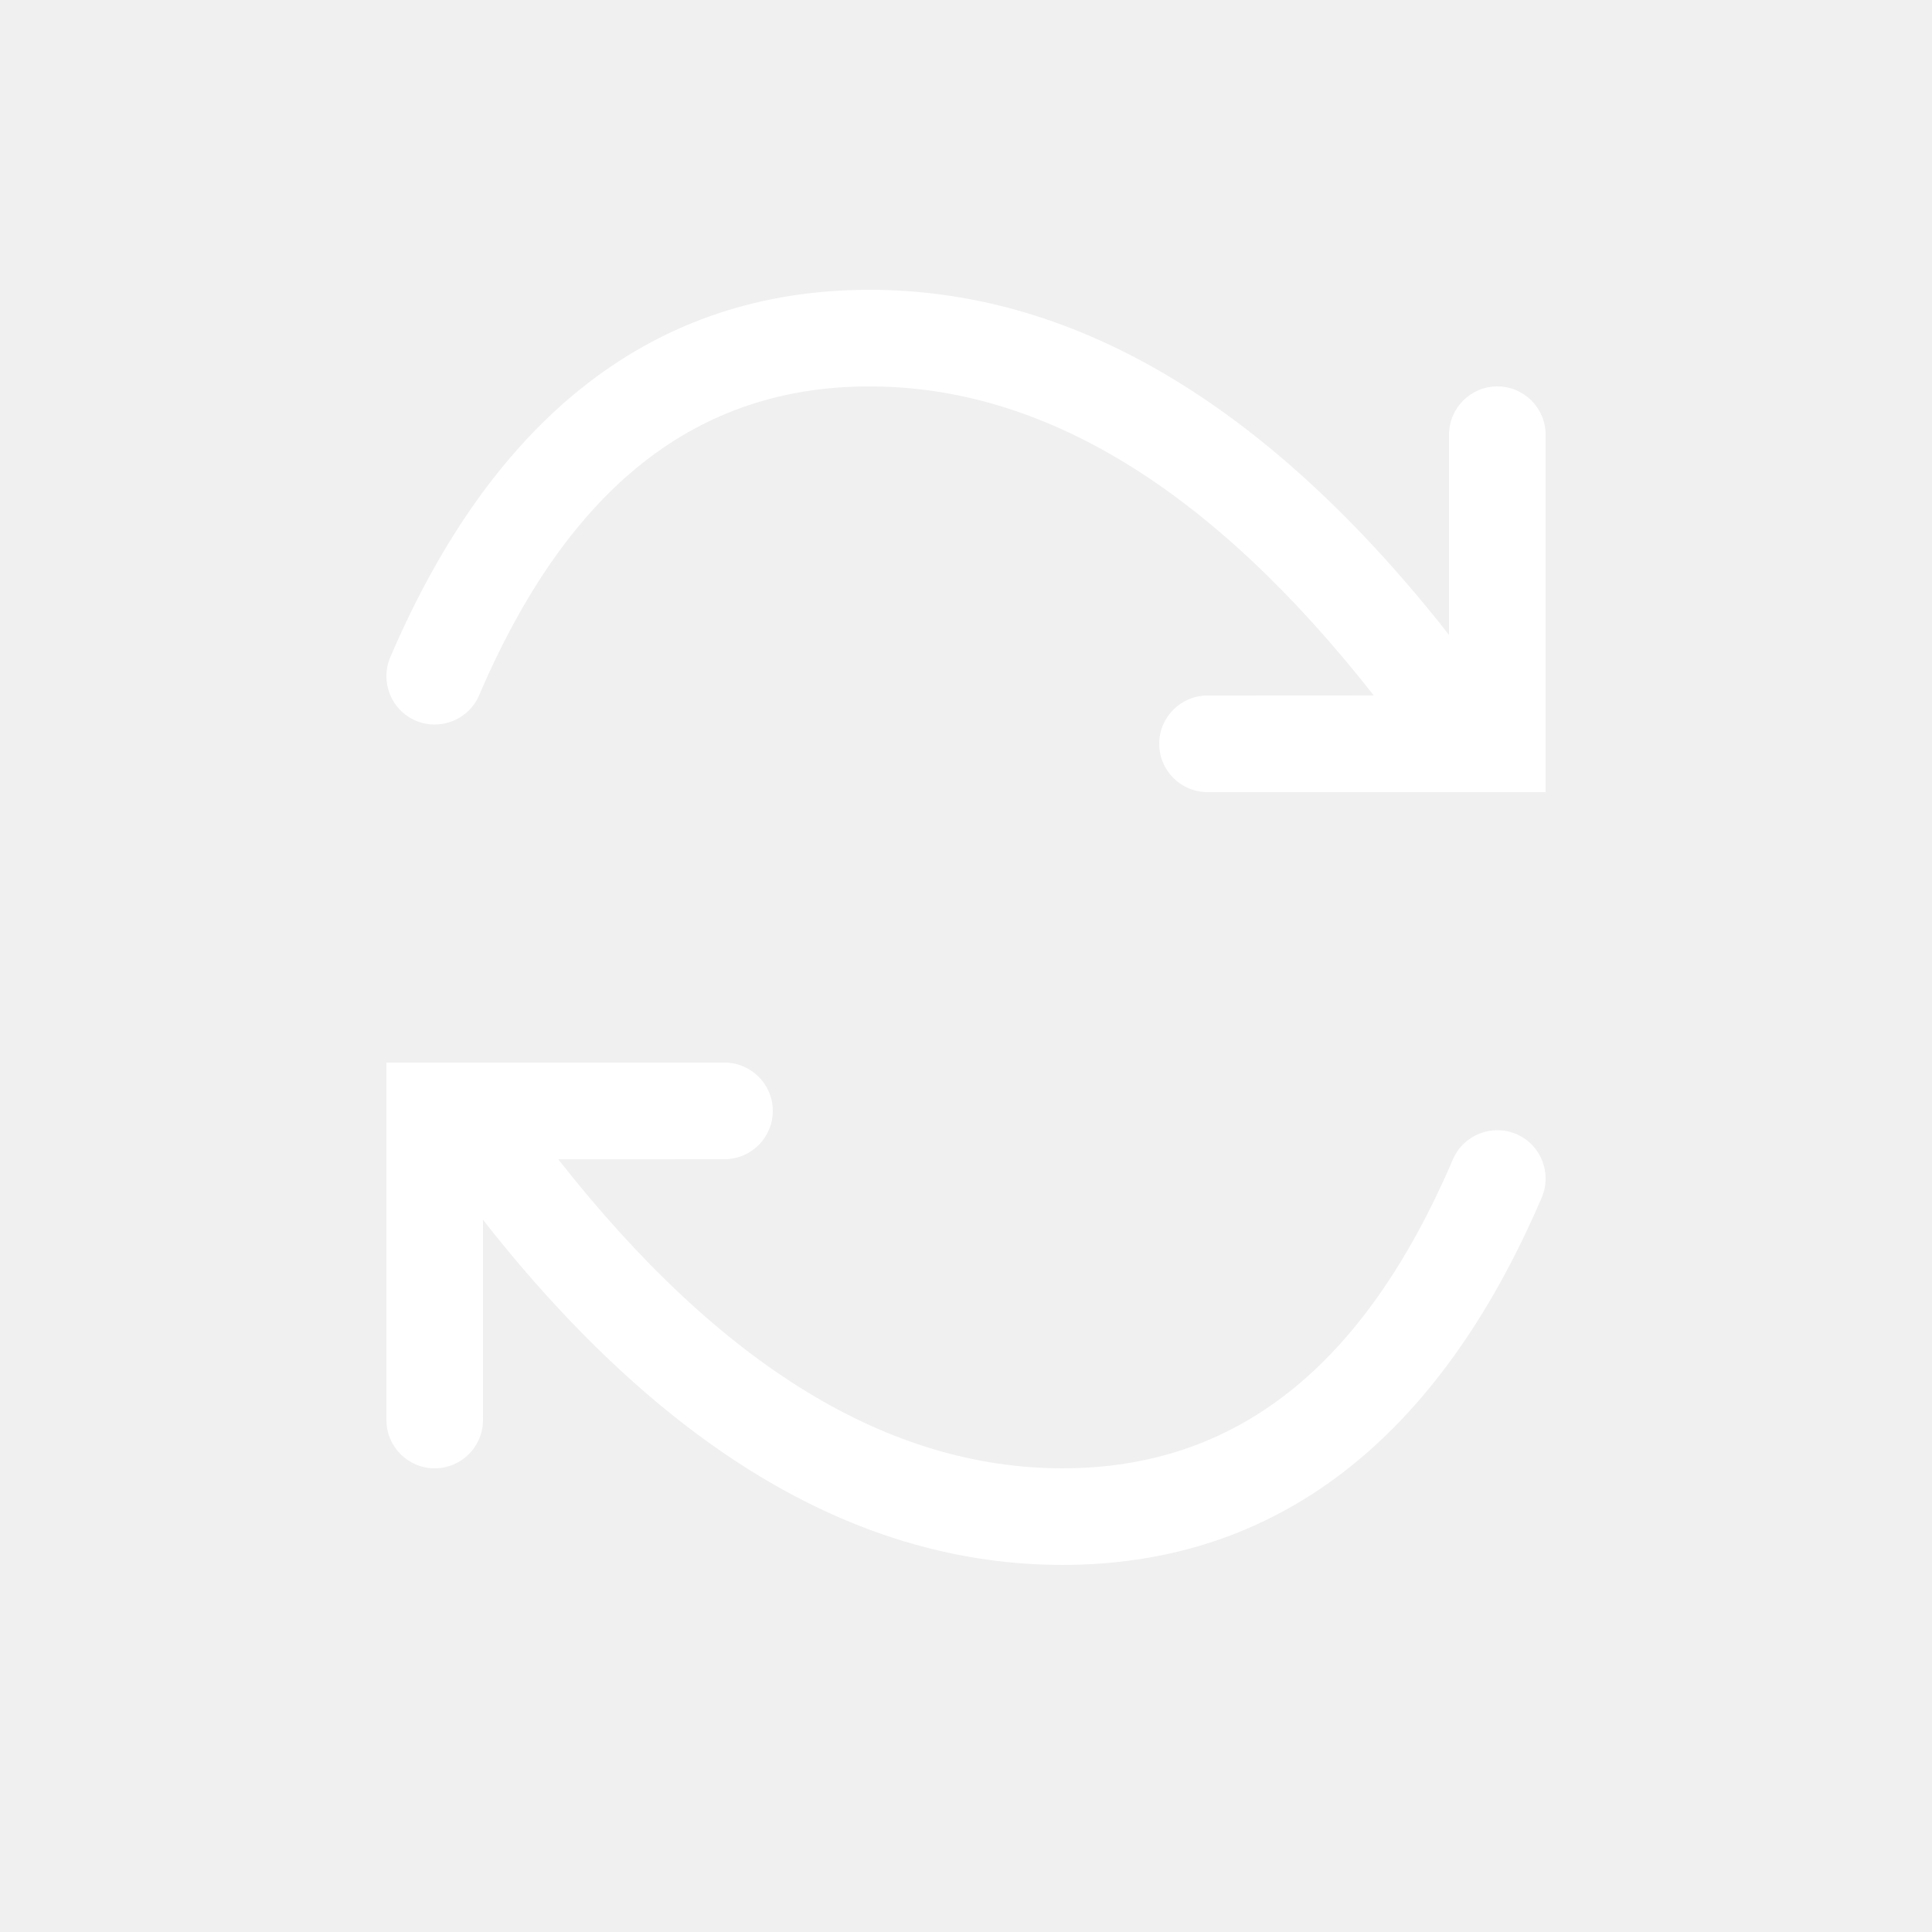
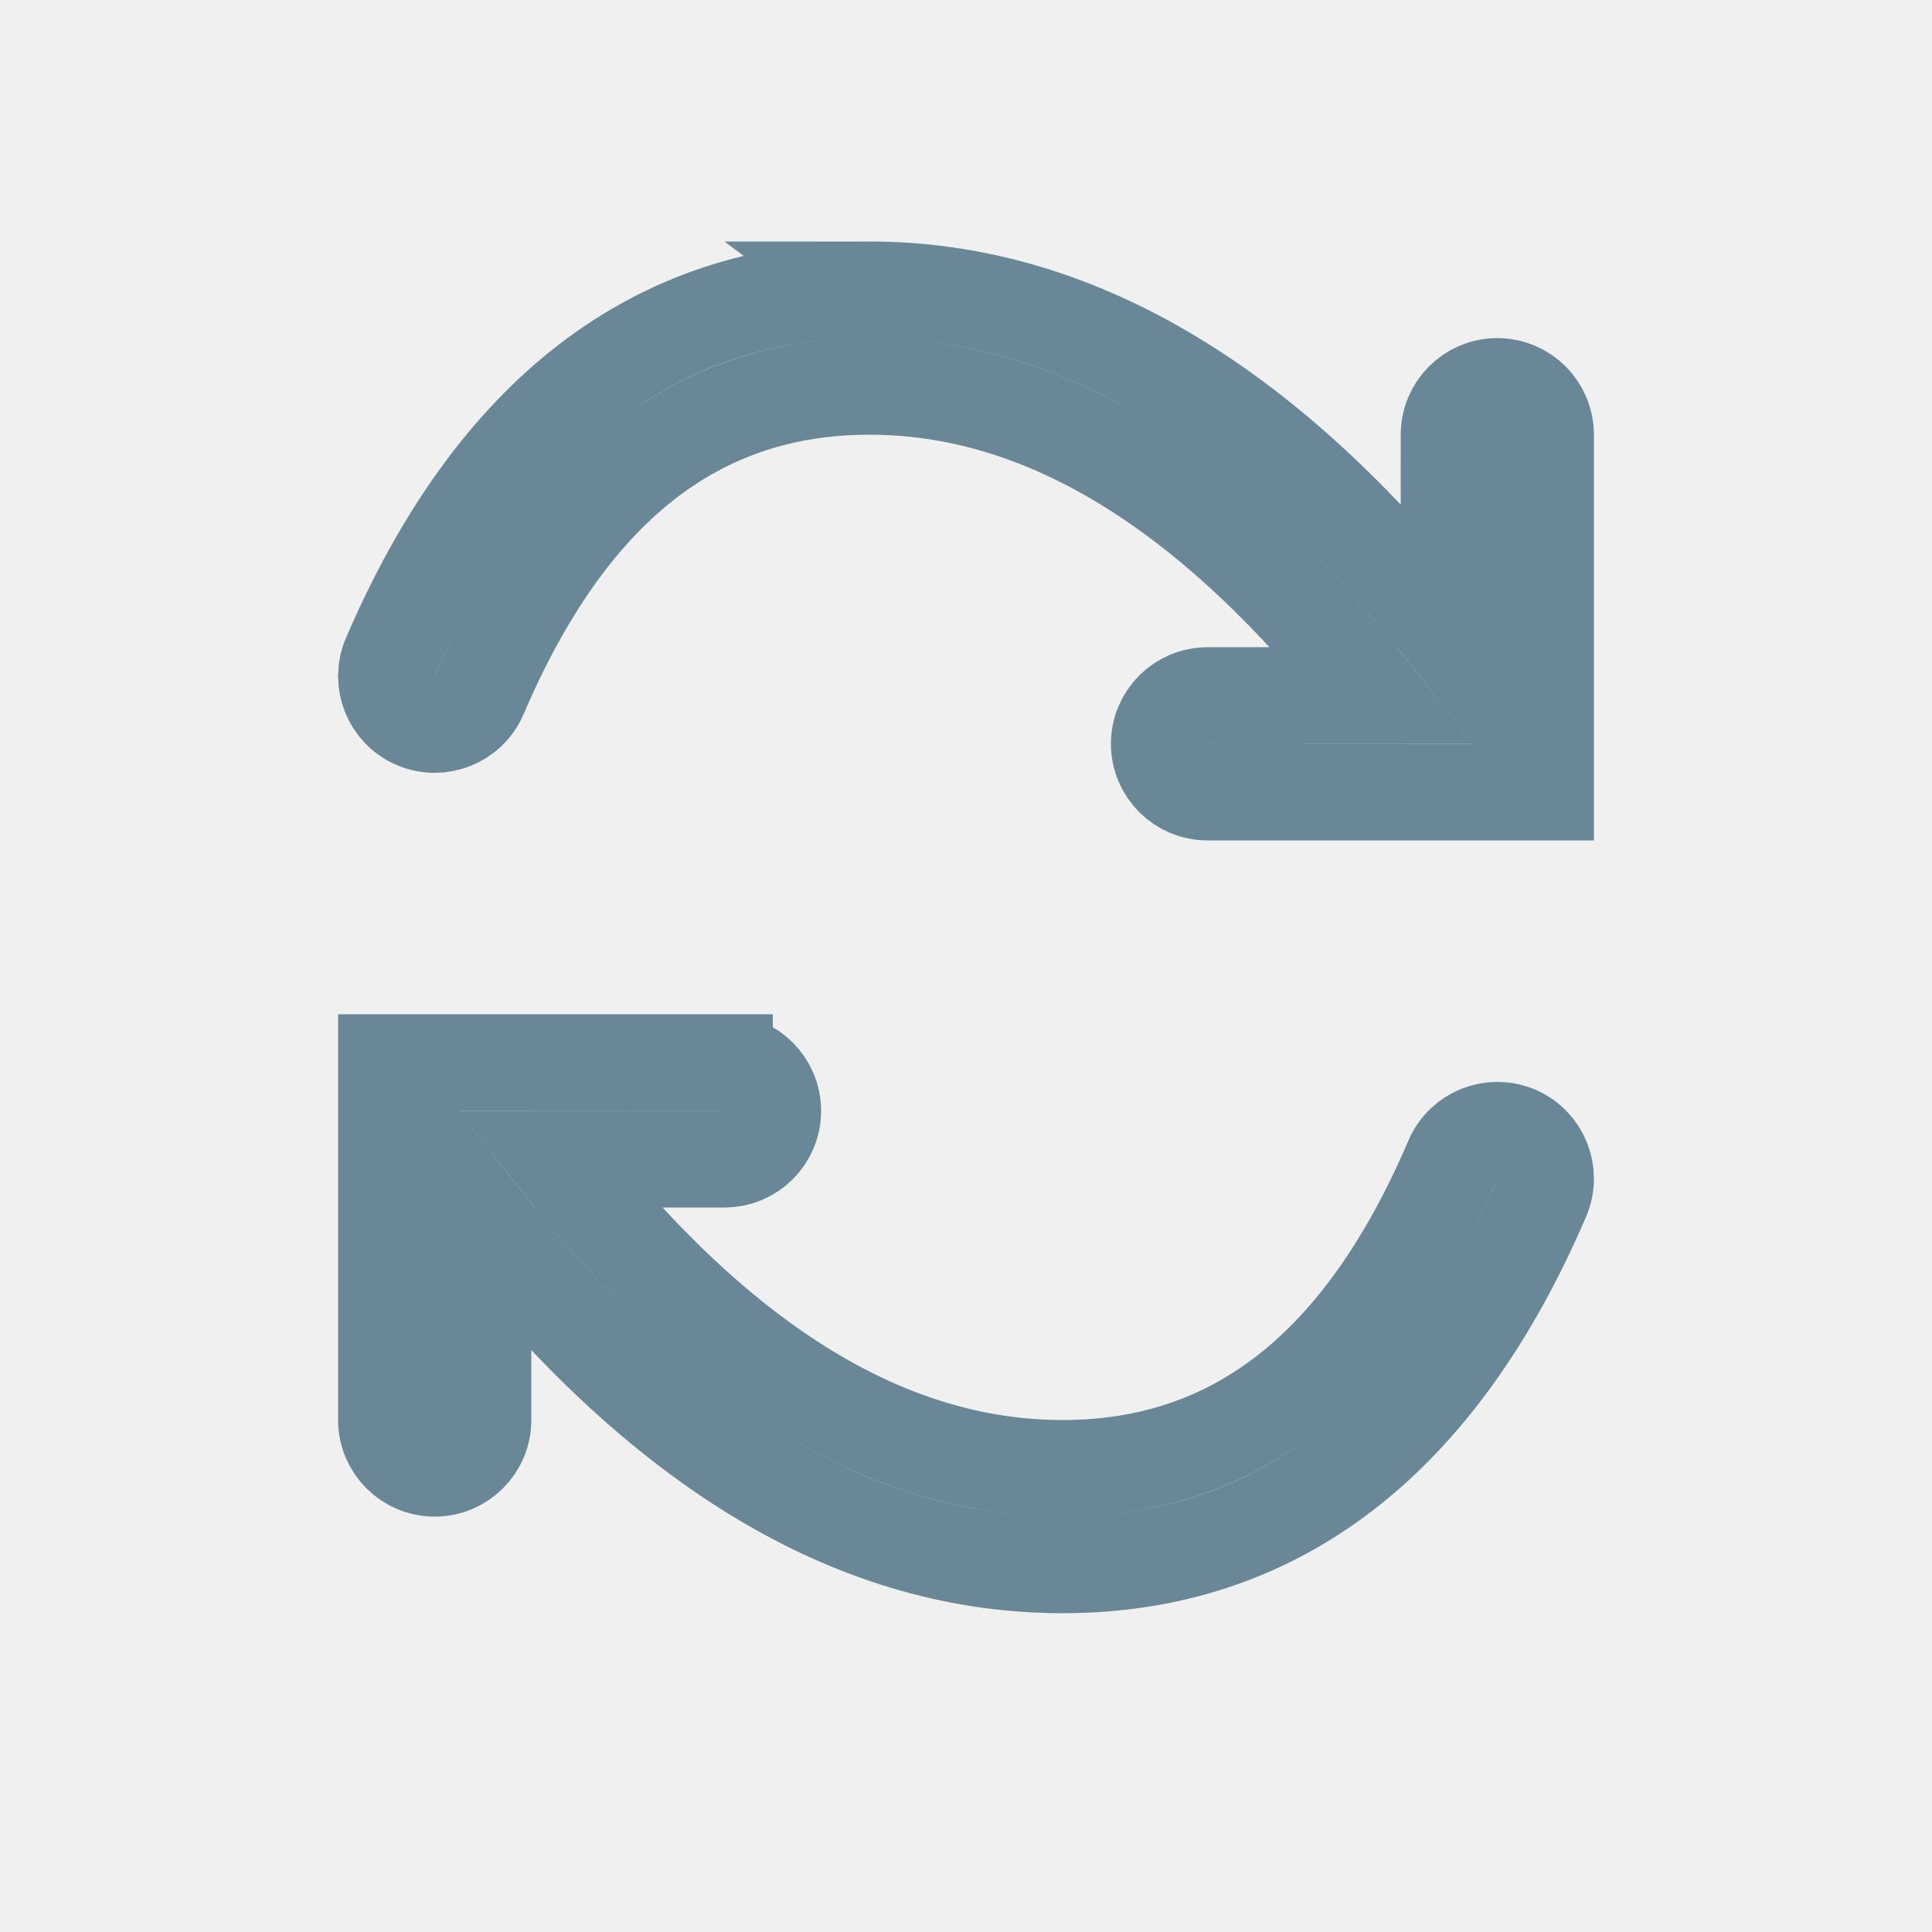
<svg xmlns="http://www.w3.org/2000/svg" version="1.1" viewBox="0 0 20 20">
+   <style type="text/css">
+         .st0 {
+             stroke : #698796;
+         }
+     </style>
  <g fill="none" fill-rule="evenodd">
    <g transform="translate(4 3)" fill="#fff">
-       <path d="m3.5 8c0.276 0 0.5 0.224 0.5 0.5s-0.224 0.5-0.5 0.5l-1.721 8.9209e-4c1.688 2.149 3.426 3.199 5.221 3.199 1.783 0 3.114-1.035 4.04-3.197 0.109-0.254 0.403-0.371 0.657-0.263 0.254 0.109 0.371 0.403 0.263 0.657-1.074 2.505-2.743 3.803-4.96 3.803-2.091 0-4.053-1.155-5.878-3.418l-0.122-0.155v2.073c0 0.276-0.224 0.5-0.5 0.5s-0.5-0.224-0.5-0.5v-3.7h3.5zm1.5-8c2.091 0 4.053 1.155 5.878 3.418l0.122 0.155 1.282e-4 -2.073c0-0.276 0.224-0.5 0.5-0.5s0.5 0.224 0.5 0.5v3.7h-3.5c-0.276 0-0.5-0.224-0.5-0.5s0.224-0.5 0.5-0.5l1.721-8.9209e-4c-1.688-2.149-3.426-3.199-5.221-3.199-1.783 0-3.114 1.035-4.04 3.197-0.109 0.254-0.403 0.371-0.657 0.263-0.254-0.109-0.371-0.403-0.263-0.657 1.074-2.505 2.743-3.803 4.96-3.803z" />
+       <path class="st0" d="m3.5 8c0.276 0 0.5 0.224 0.5 0.5s-0.224 0.5-0.5 0.5l-1.721 8.9209e-4c1.688 2.149 3.426 3.199 5.221 3.199 1.783 0 3.114-1.035 4.04-3.197 0.109-0.254 0.403-0.371 0.657-0.263 0.254 0.109 0.371 0.403 0.263 0.657-1.074 2.505-2.743 3.803-4.96 3.803-2.091 0-4.053-1.155-5.878-3.418l-0.122-0.155v2.073c0 0.276-0.224 0.5-0.5 0.5s-0.5-0.224-0.5-0.5v-3.7h3.5zm1.5-8c2.091 0 4.053 1.155 5.878 3.418l0.122 0.155 1.282e-4 -2.073c0-0.276 0.224-0.5 0.5-0.5s0.5 0.224 0.5 0.5v3.7h-3.5c-0.276 0-0.5-0.224-0.5-0.5s0.224-0.5 0.5-0.5l1.721-8.9209e-4c-1.688-2.149-3.426-3.199-5.221-3.199-1.783 0-3.114 1.035-4.04 3.197-0.109 0.254-0.403 0.371-0.657 0.263-0.254-0.109-0.371-0.403-0.263-0.657 1.074-2.505 2.743-3.803 4.96-3.803z" />
    </g>
  </g>
</svg>
